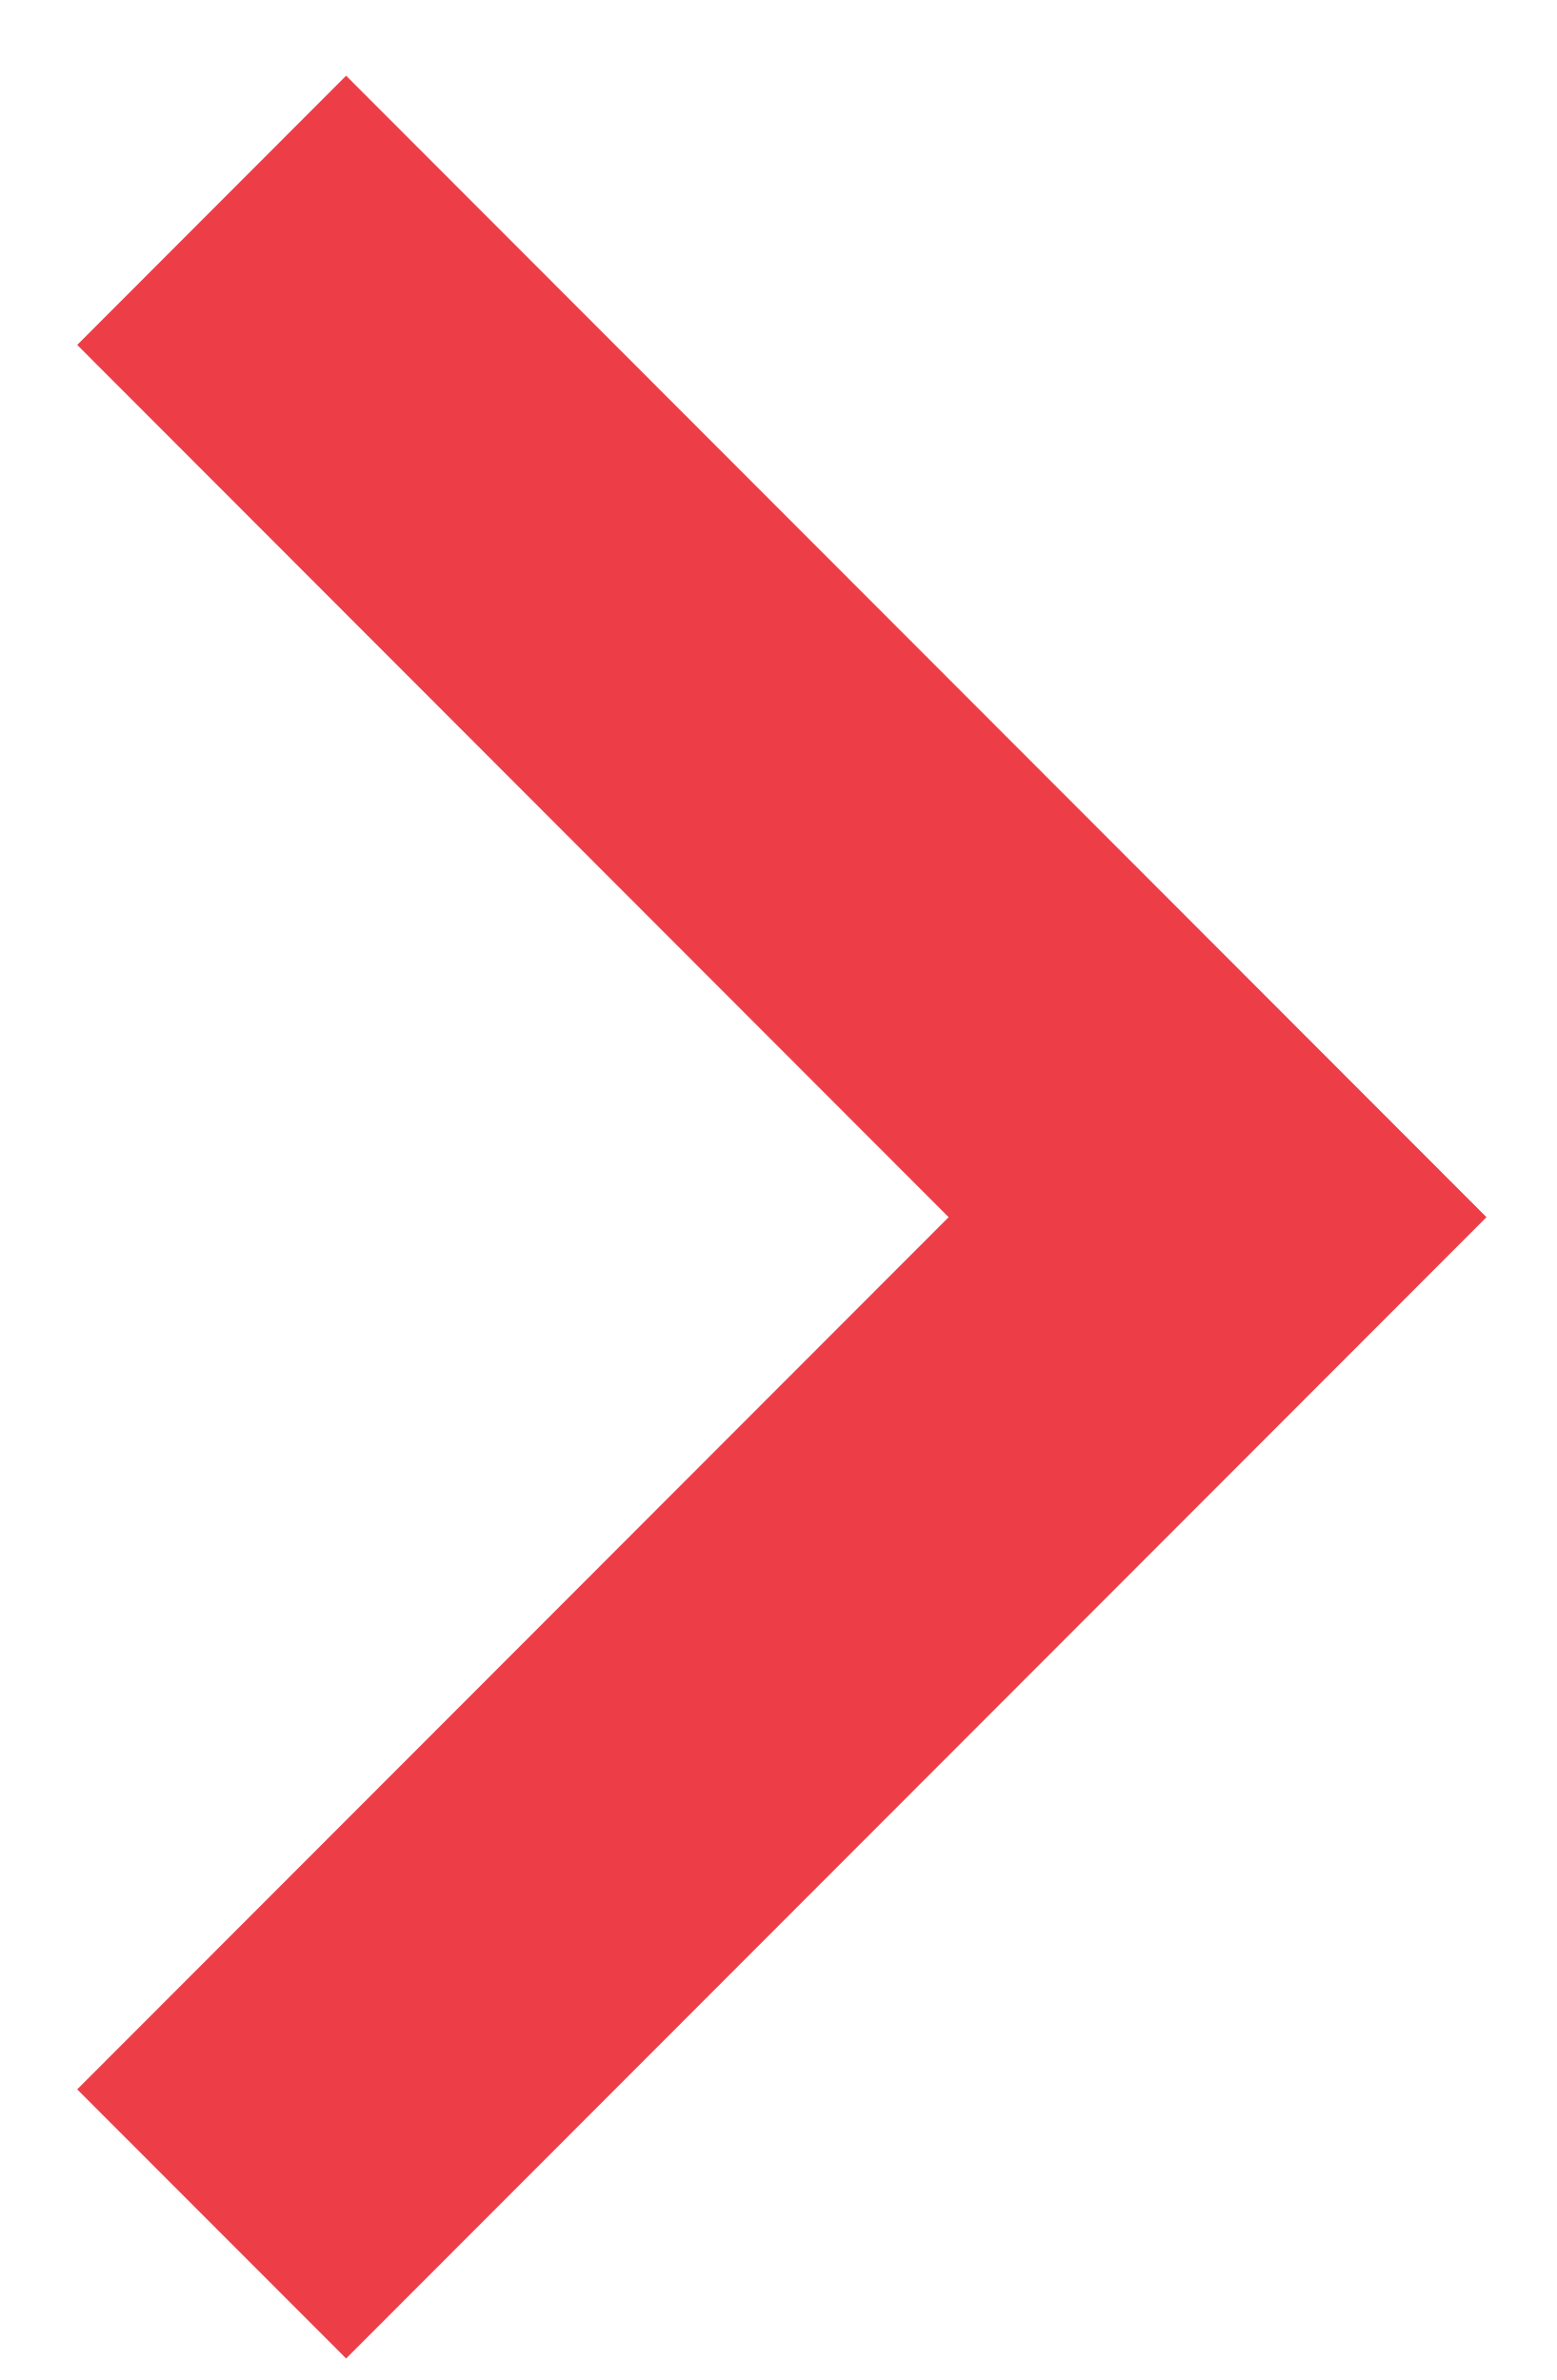
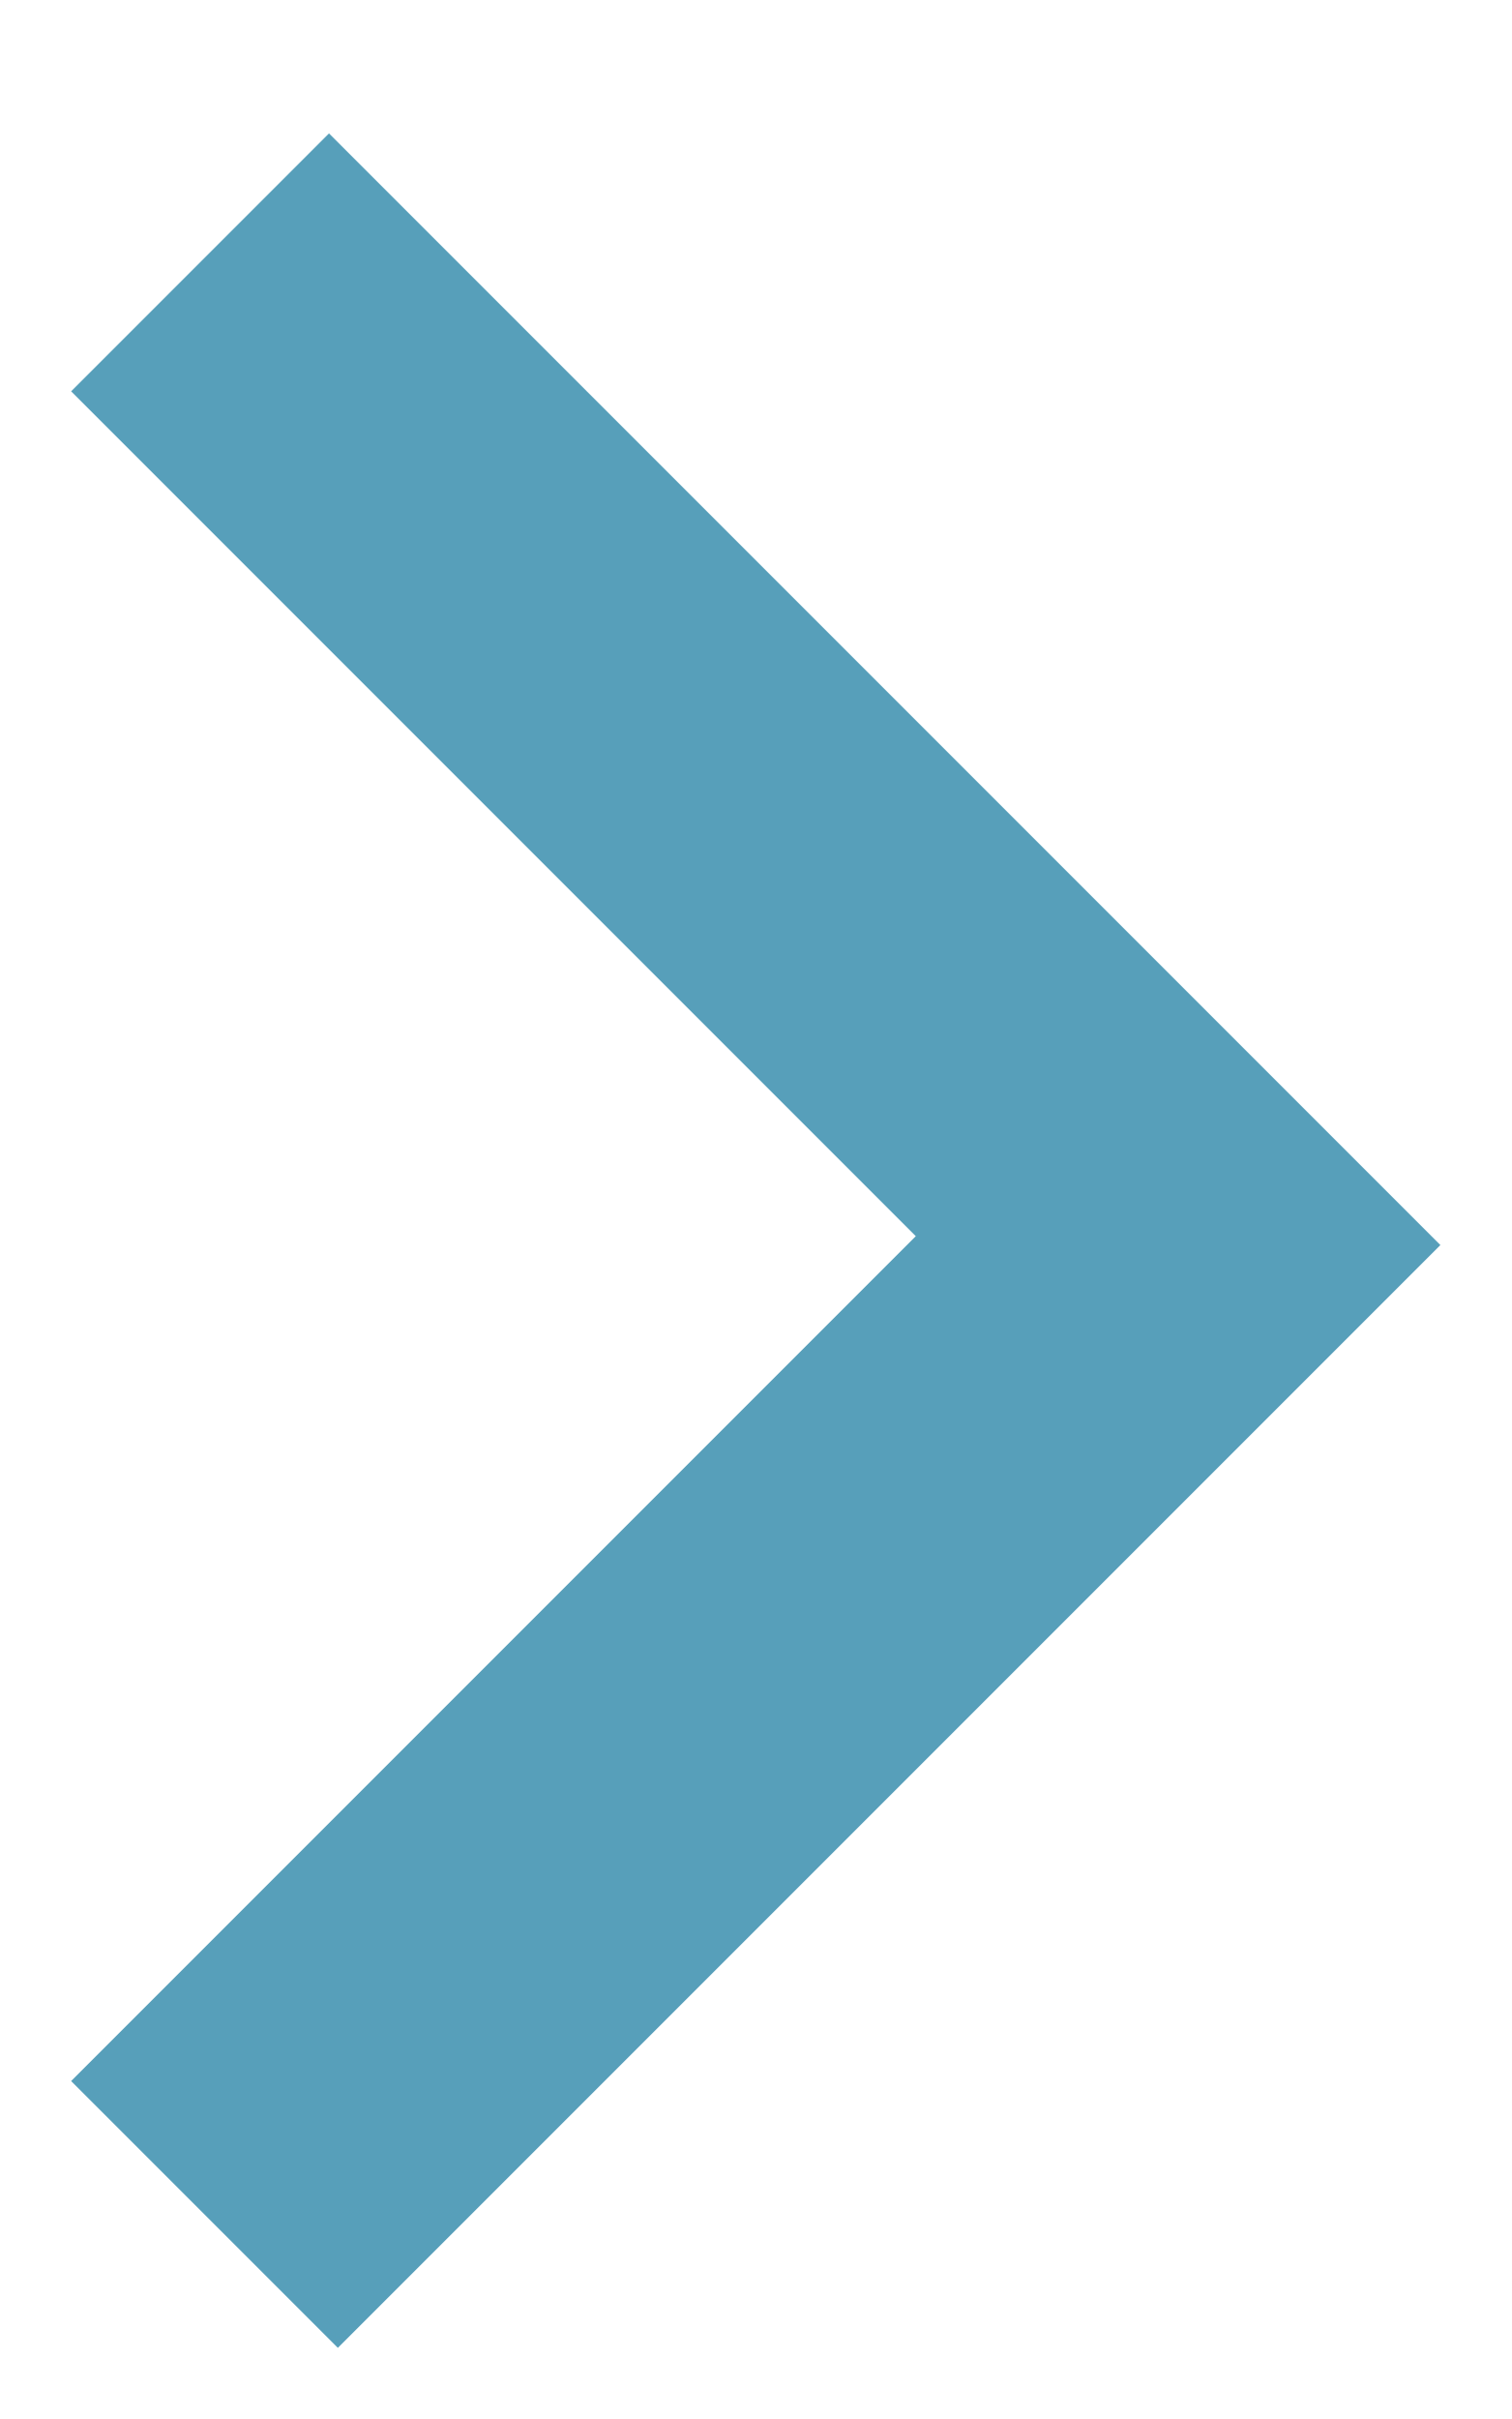
- <svg xmlns="http://www.w3.org/2000/svg" width="17" height="26">
-   <path fill="#ED3E48" fill-rule="evenodd" d="M.843 22.825l9.517-9.528L.843 3.768 3.78.827l12.454 12.47L3.78 25.765l-2.937-2.94z" />
+ <svg xmlns="http://www.w3.org/2000/svg" version="1.1" width="10" height="16" id="Layer_1" x="0px" y="0px" viewBox="0 0 17 26" style="enable-background:new 0 0 17 26;" xml:space="preserve">
+   <style type="text/css">
+ 	.st0{fill-rule:evenodd;clip-rule:evenodd;fill:#579FBA;}
+ </style>
+   <path class="st0" d="M0.8,22.8l9.5-9.5L0.8,3.8l2.9-2.9l12.5,12.5L3.8,25.8C3.8,25.8,0.8,22.8,0.8,22.8z" />
</svg>
